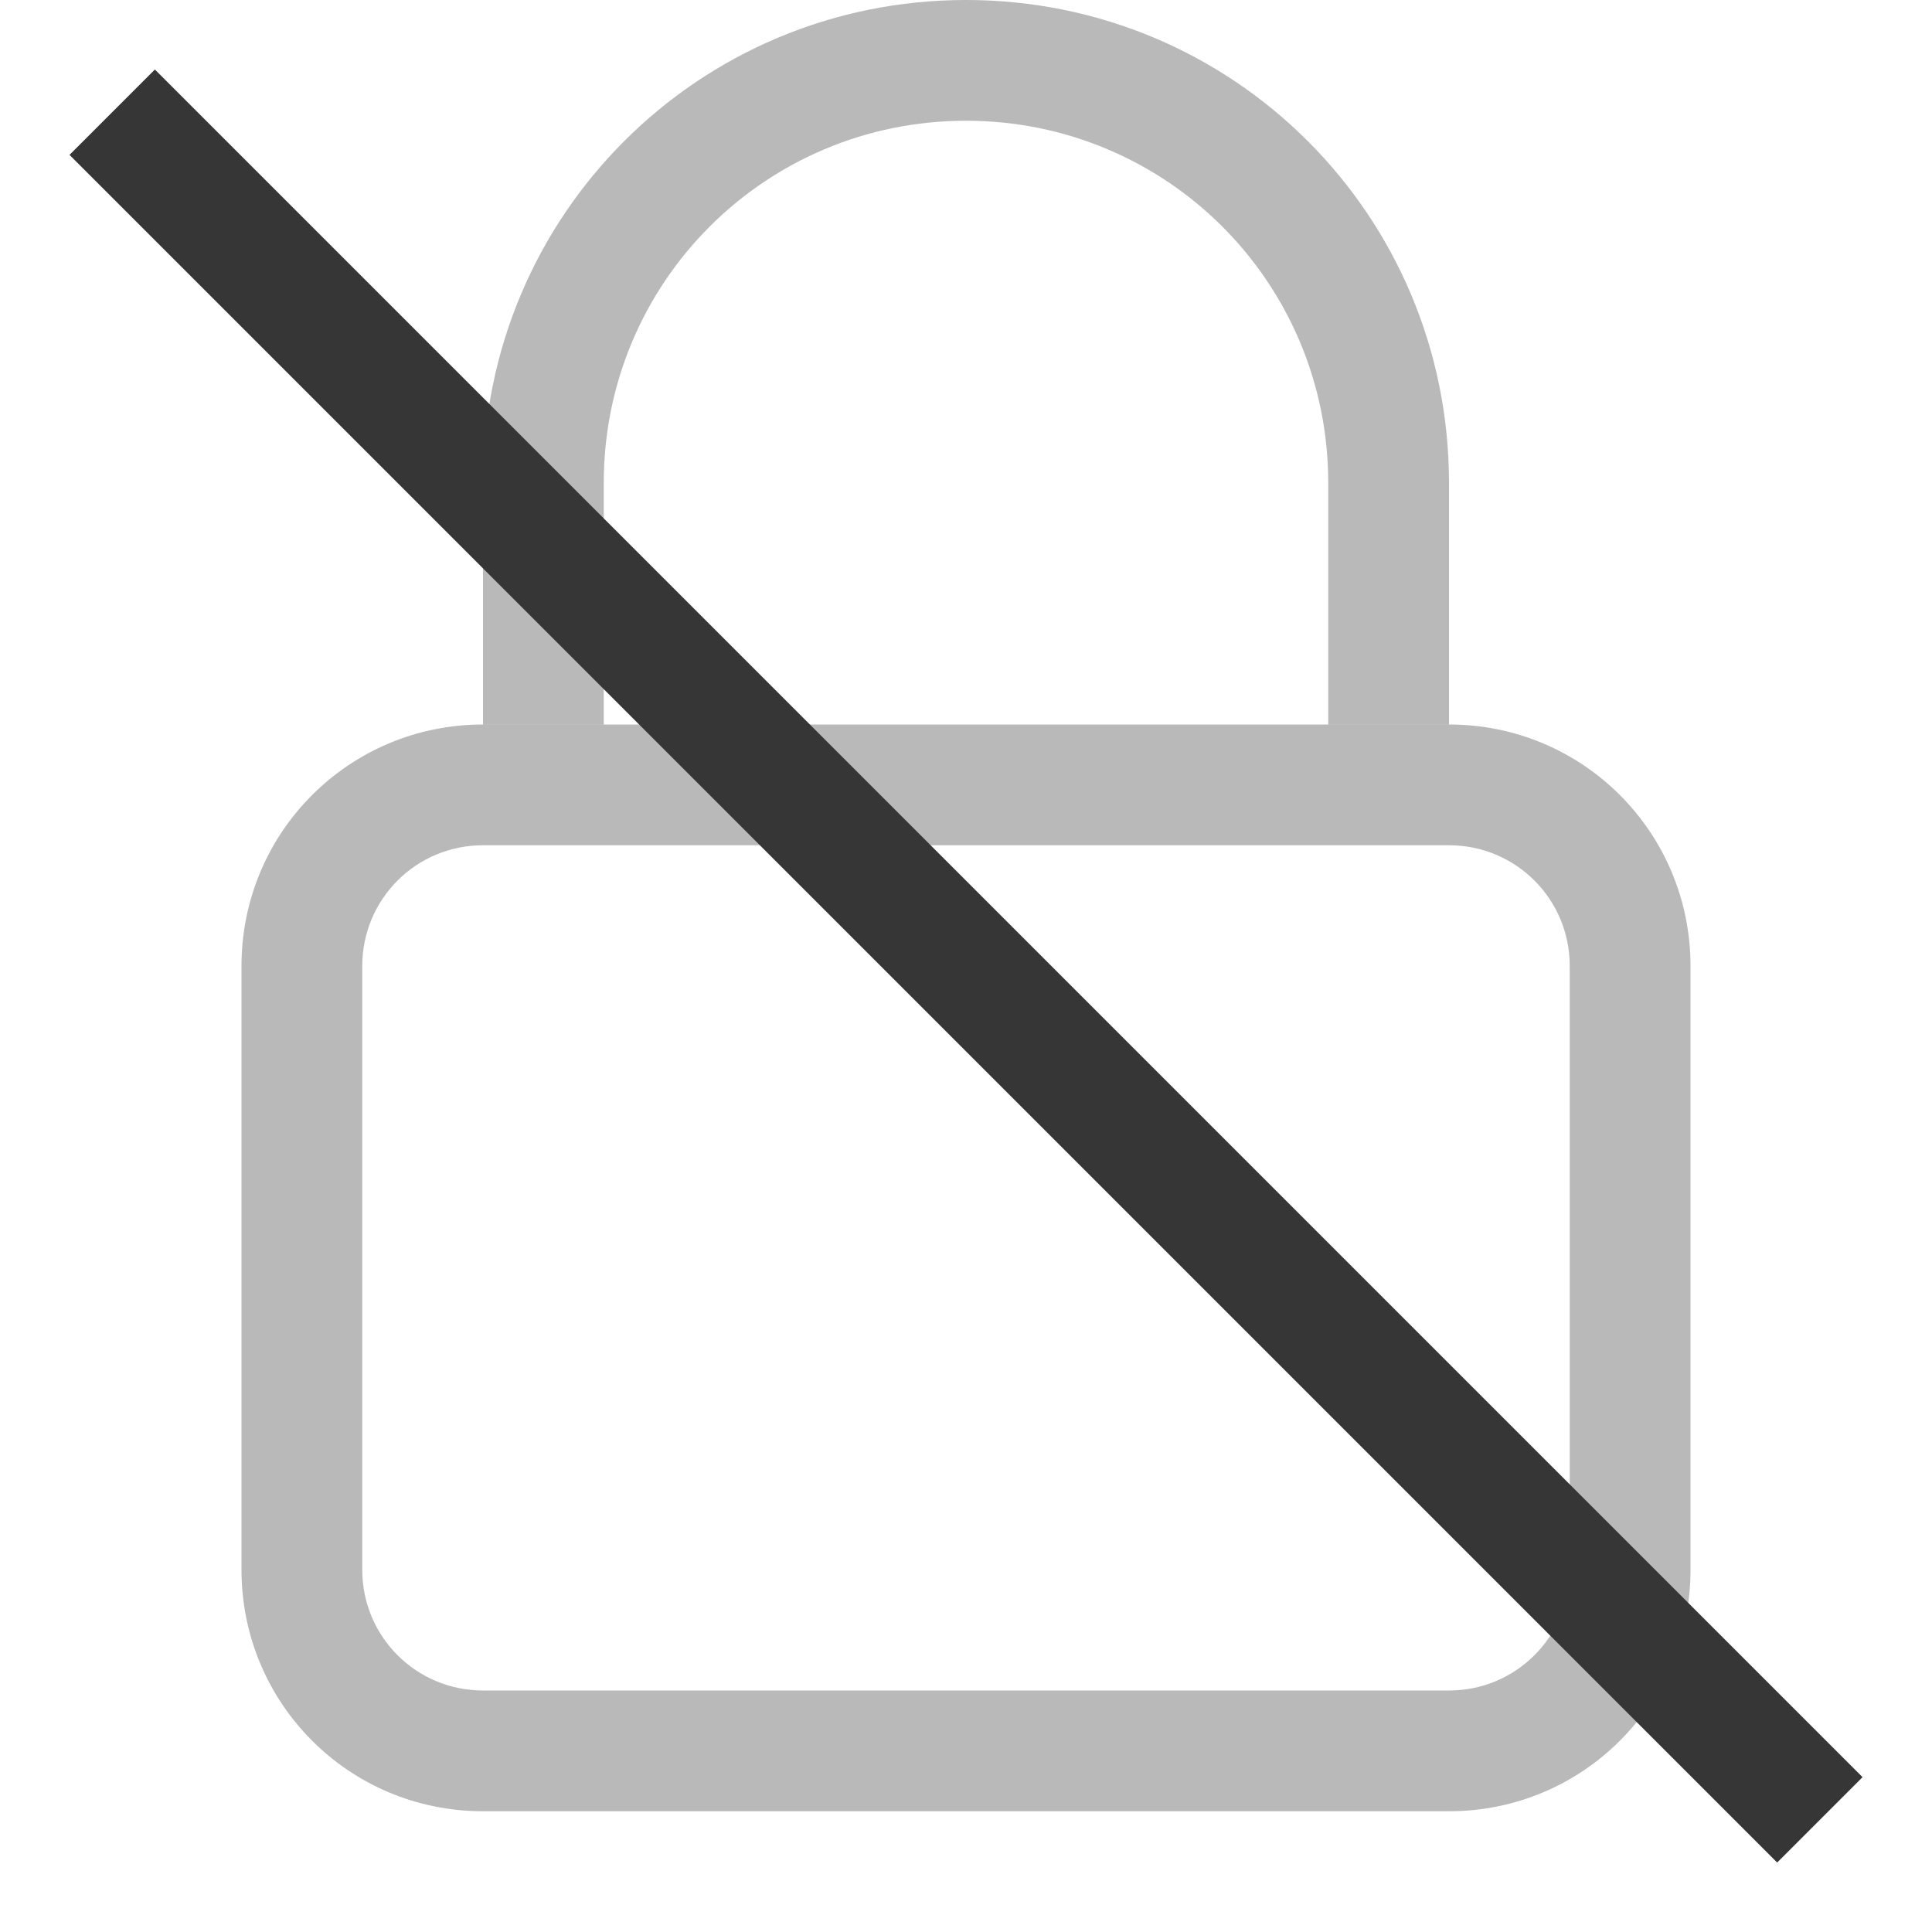
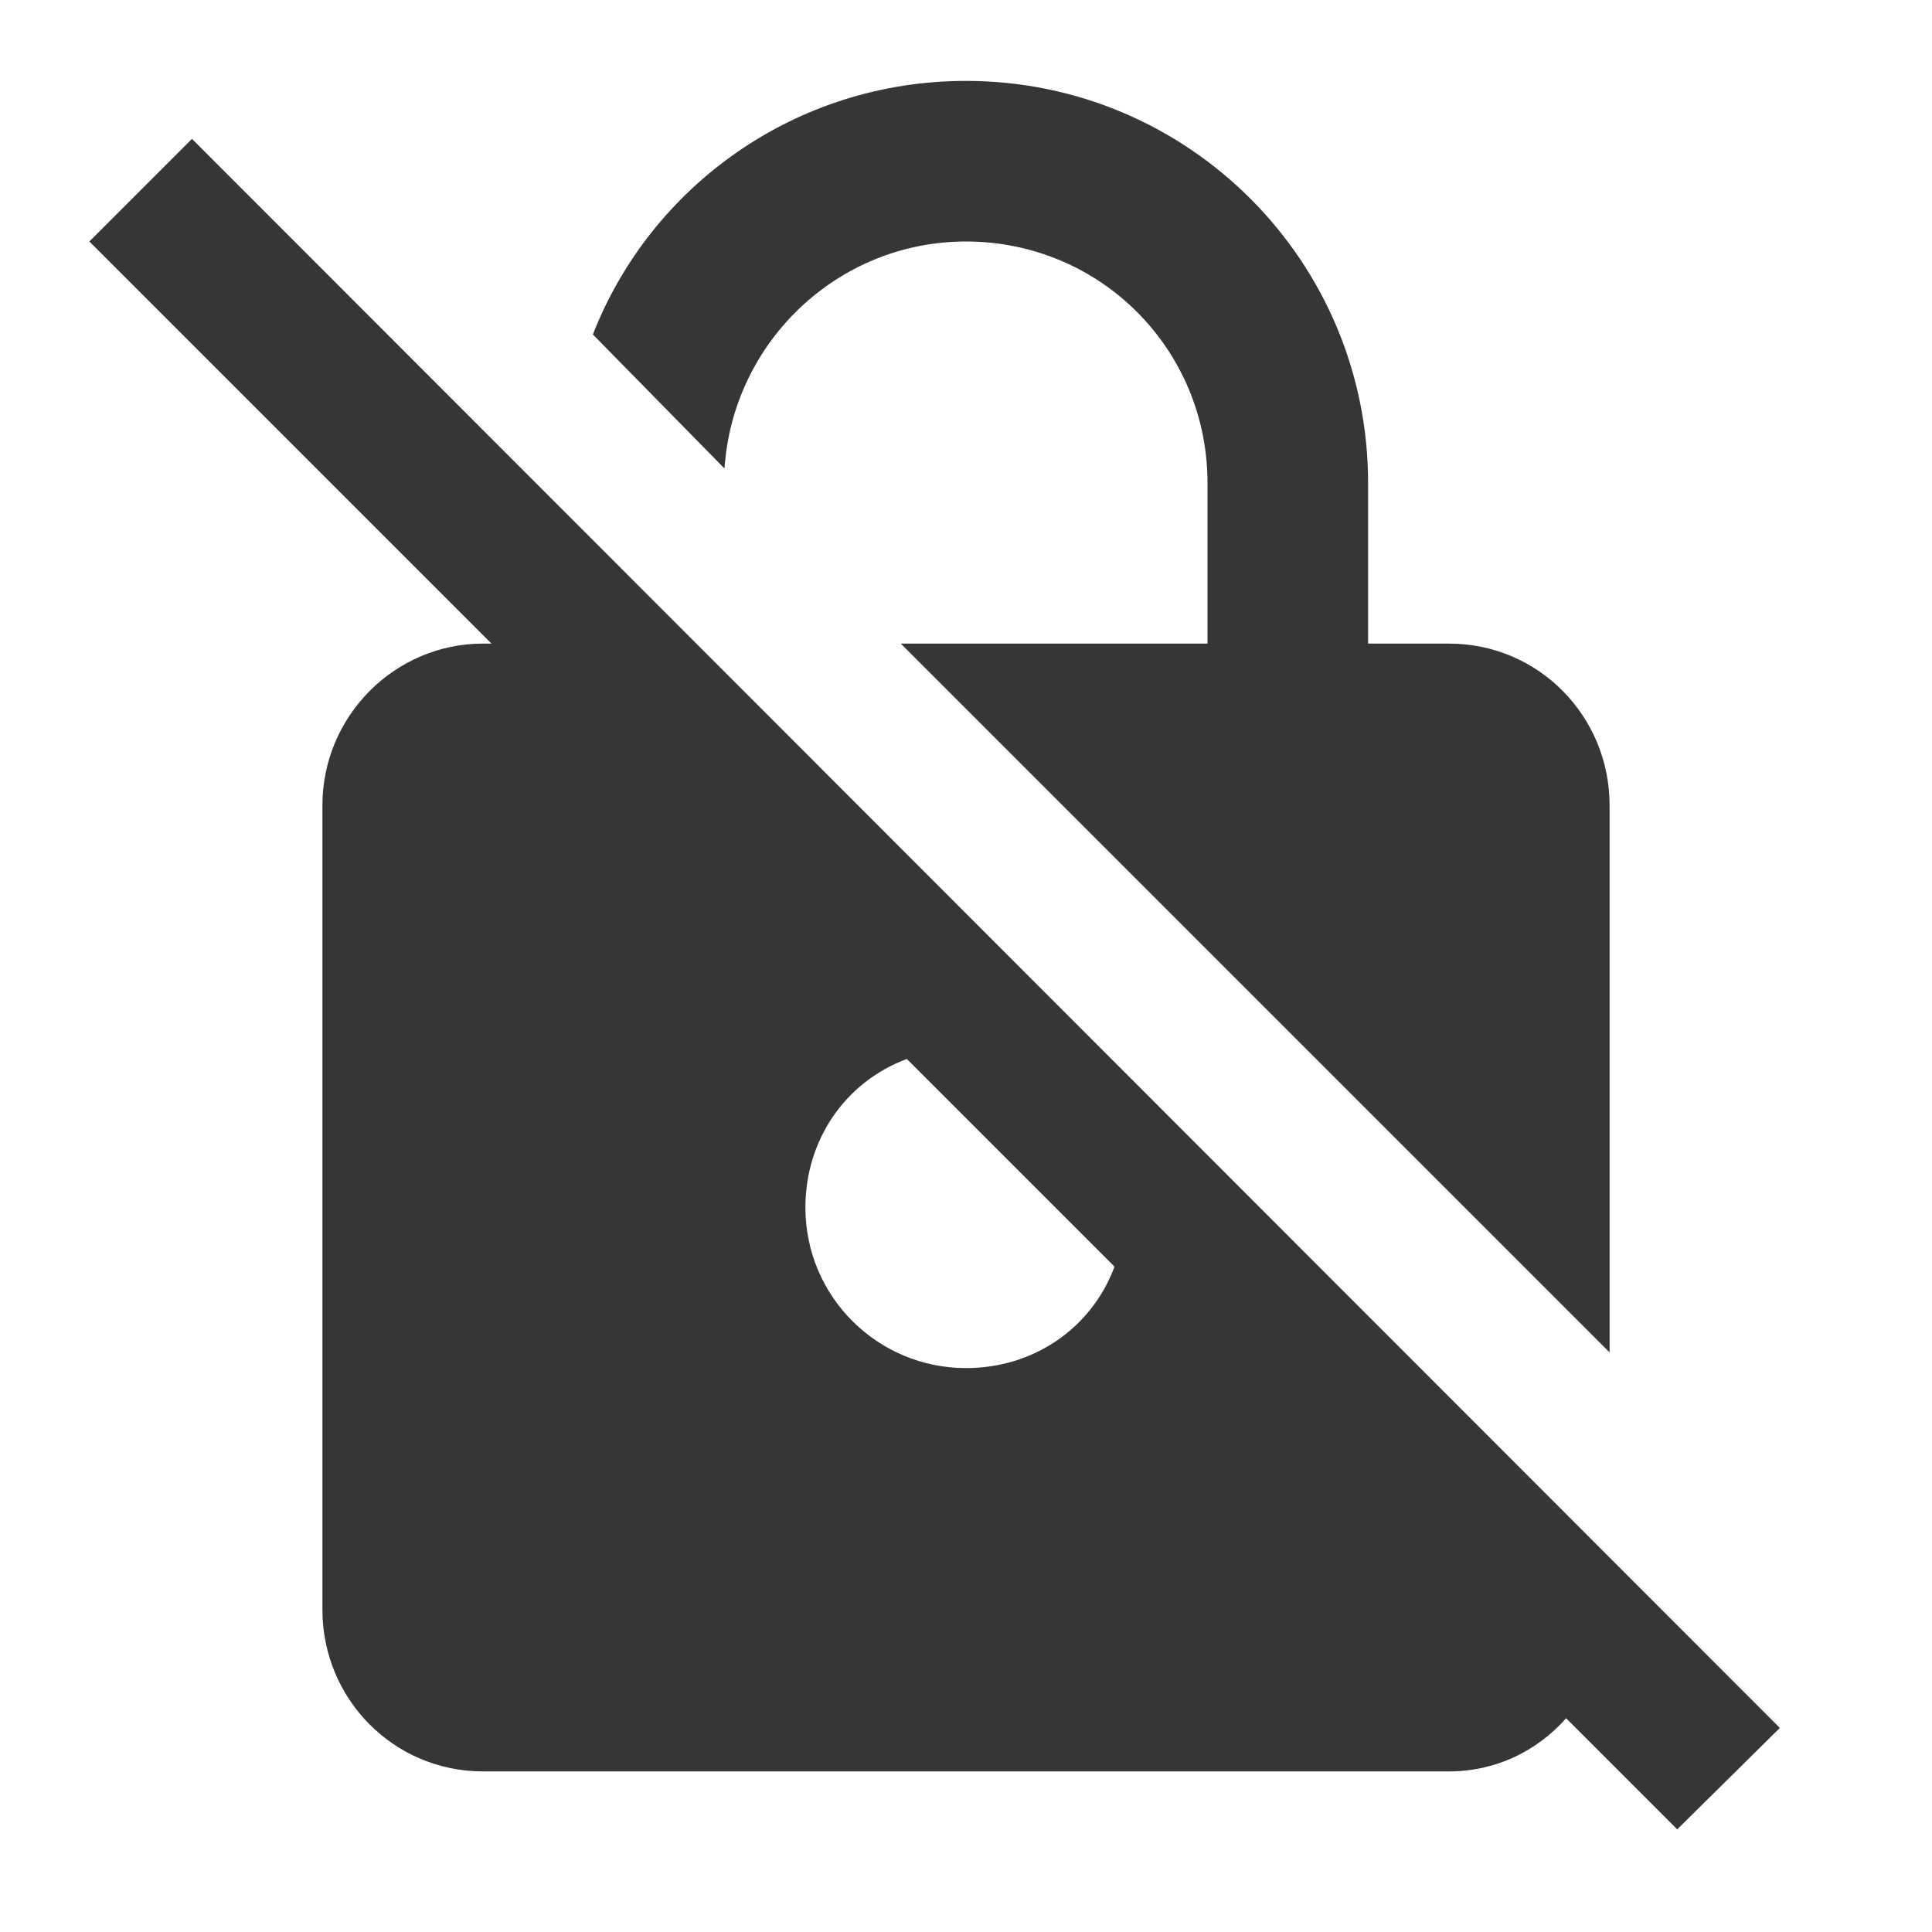
<svg xmlns="http://www.w3.org/2000/svg" width="16" height="16" version="1.1">
-   <defs>
-     <style id="current-color-scheme" type="text/css">.ColorScheme-Text { color:#363636; }</style>
-   </defs>
-   <path class="ColorScheme-Text" d="m8 0c-2.216 0-4 1.784-4 4v2h1v-2c0-1.662 1.338-3 3-3s3 1.338 3 3v2h1v-2c0-2.216-1.784-4-4-4z" fill="currentColor" opacity=".35" />
-   <path class="ColorScheme-Text" d="m4 6c-1.108 0-2 0.892-2 2v5c0 1.108 0.892 2 2 2h8c1.108 0 2-0.892 2-2v-5c0-1.108-0.892-2-2-2h-8zm0 1h8c0.554 0 1 0.446 1 1v5c0 0.554-0.446 1-1 1h-8c-0.554 0-1-0.446-1-1v-5c0-0.554 0.446-1 1-1z" fill="currentColor" opacity=".35" />
-   <rect transform="rotate(45)" x="1.314" y="-.5" width="20" height="1" rx="0" ry="0" class="ColorScheme-Text" fill="currentColor" />
+   <g class="layer">
+     <g id="surface1">
+       <path d="m6,3.88l-1.09,-1.11c0.48,-1.23 1.68,-2.1 3.09,-2.1c1.84,0 3.33,1.49 3.33,3.33l0,1.33l0.67,0c0.74,0 1.33,0.6 1.33,1.34l0,4.53l-5.87,-5.87l2.54,0l0,-1.33c0,-1.11 -0.89,-2 -2,-2c-1.06,0 -1.93,0.83 -2,1.88m8.74,10.43l-0.85,0.84l-0.92,-0.92c-0.24,0.27 -0.58,0.44 -0.97,0.44l-8,0c-0.74,0 -1.33,-0.6 -1.33,-1.34l0,-6.66c0,-0.74 0.6,-1.34 1.33,-1.34l0.07,0l-3.33,-3.33l0.85,-0.85l13.15,13.16m-5.51,-3.82l-1.72,-1.72c-0.51,0.19 -0.84,0.67 -0.84,1.23c0,0.74 0.6,1.33 1.33,1.33c0.56,0 1.04,-0.33 1.23,-0.84zm0,0" fill="#363636" fill-rule="nonzero" id="svg_1" />
+     </g>
+   </g>
</svg>
